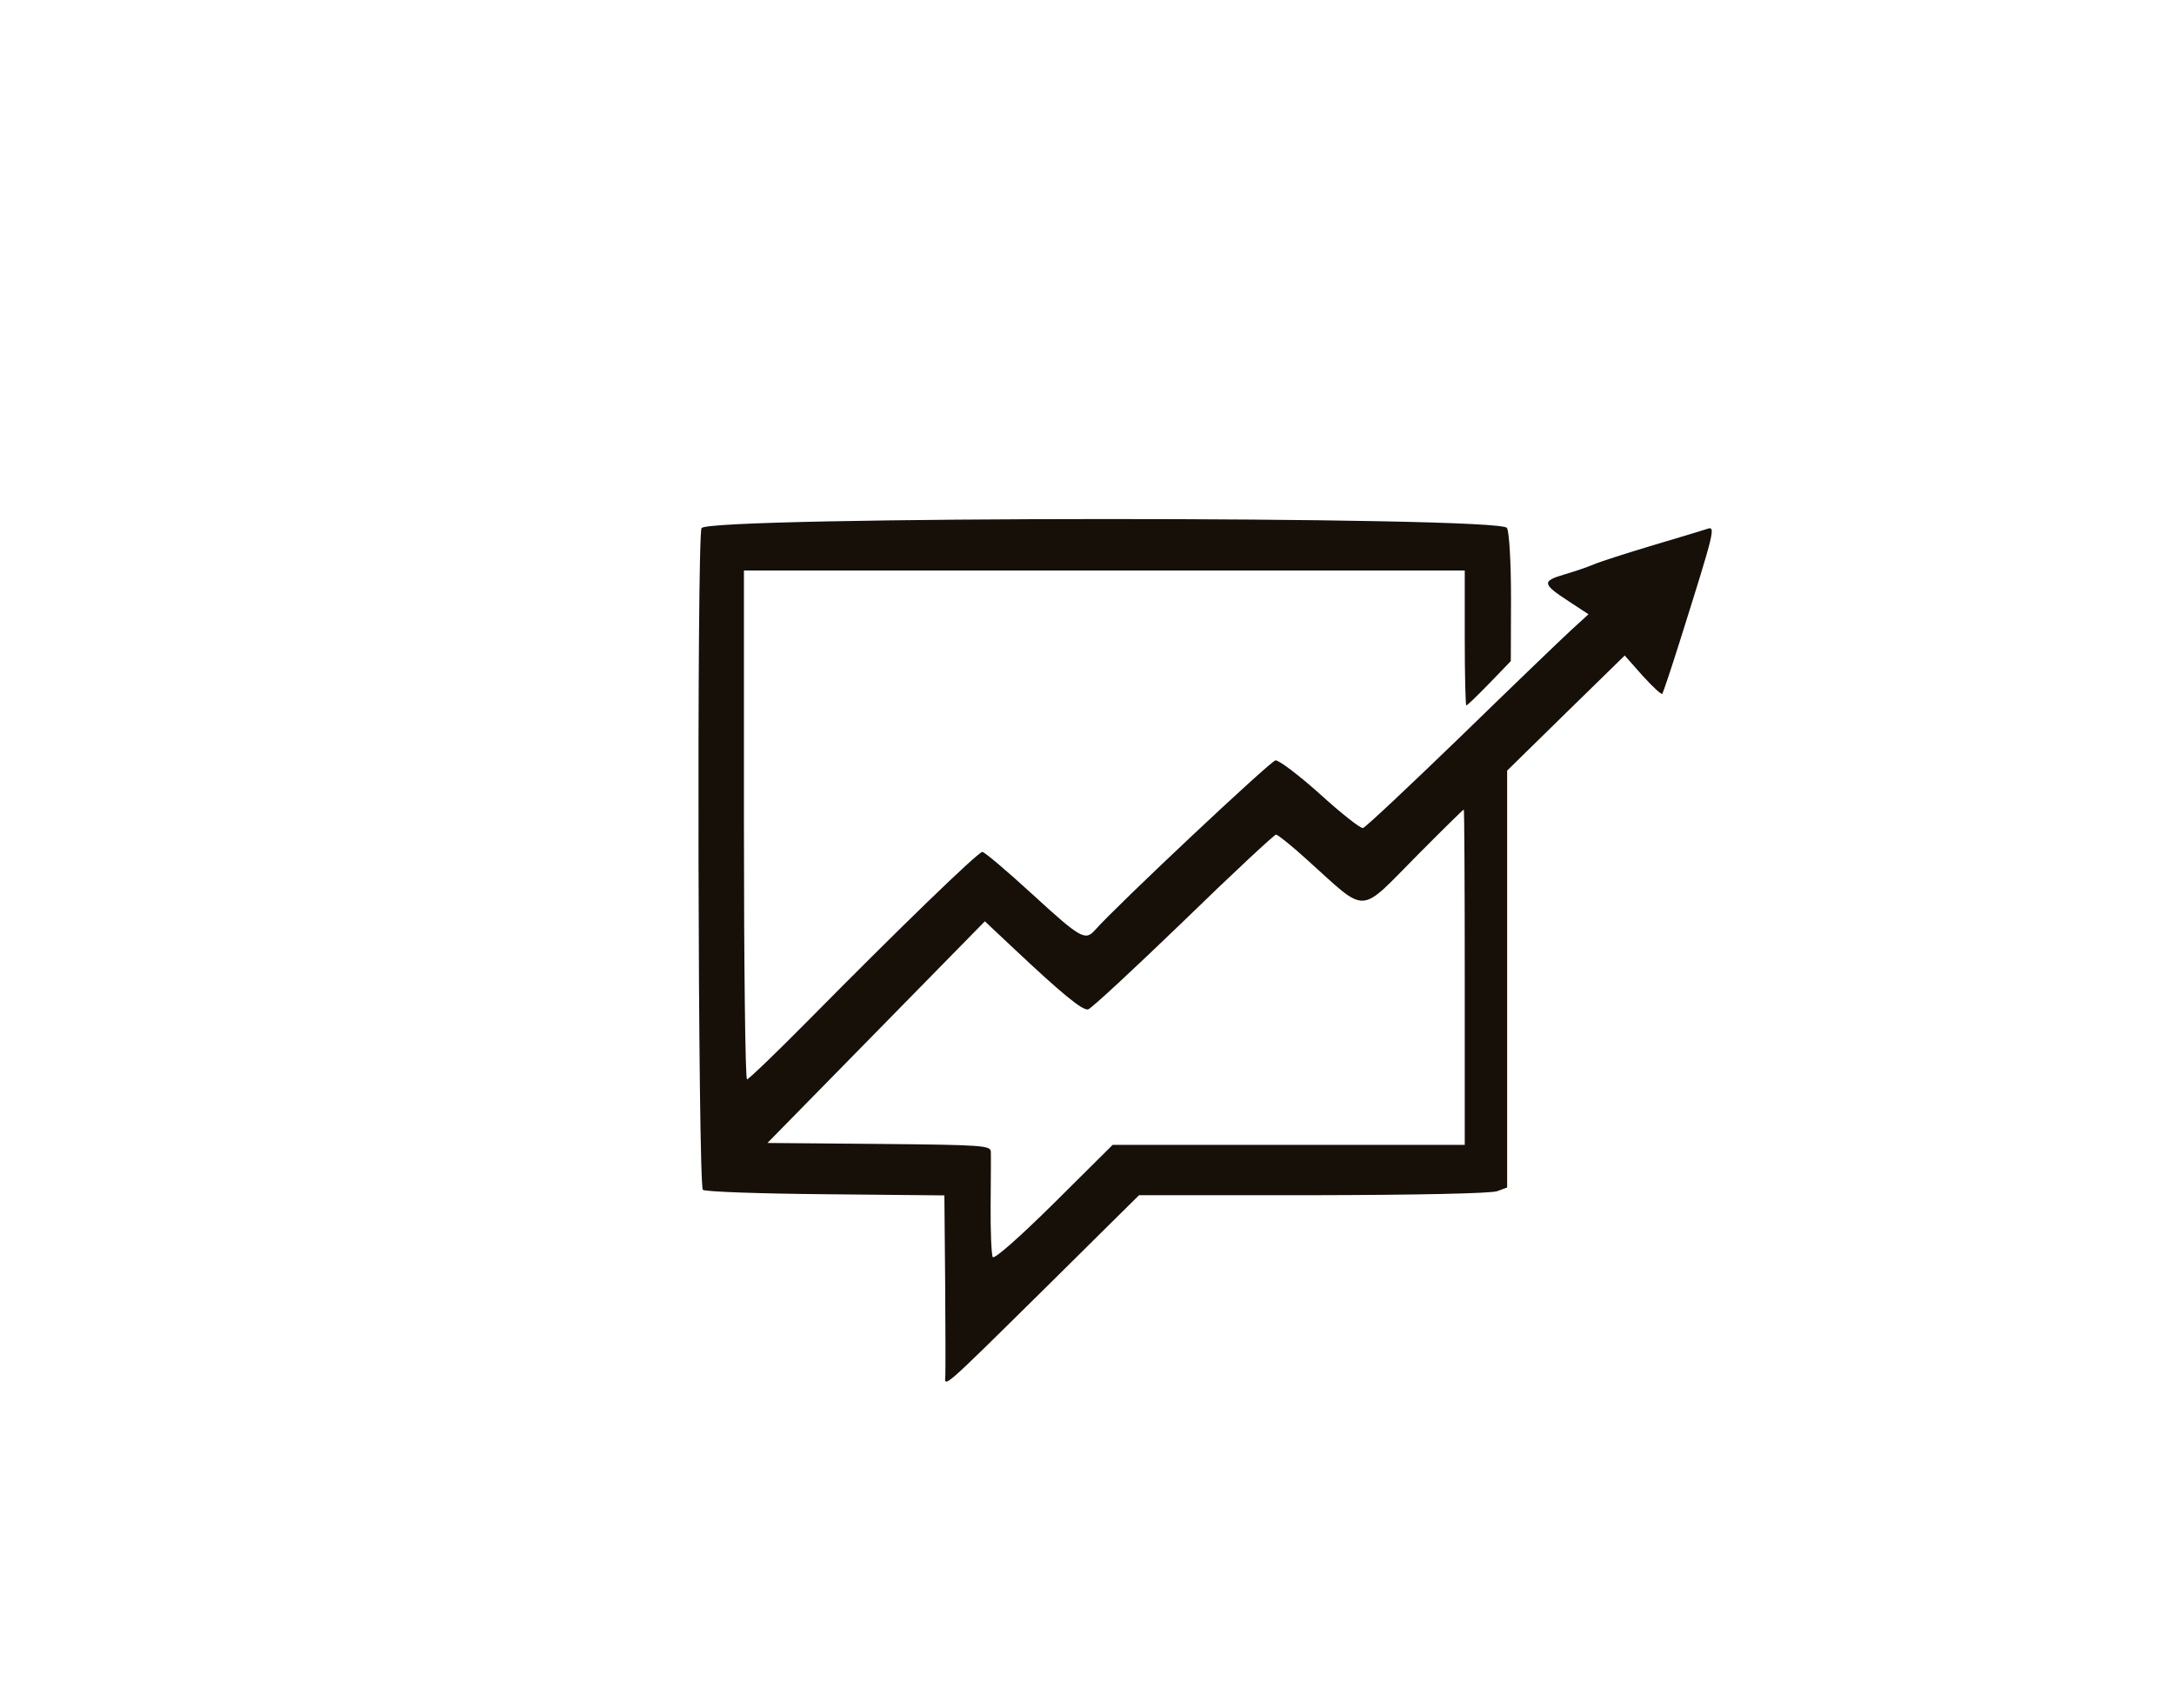
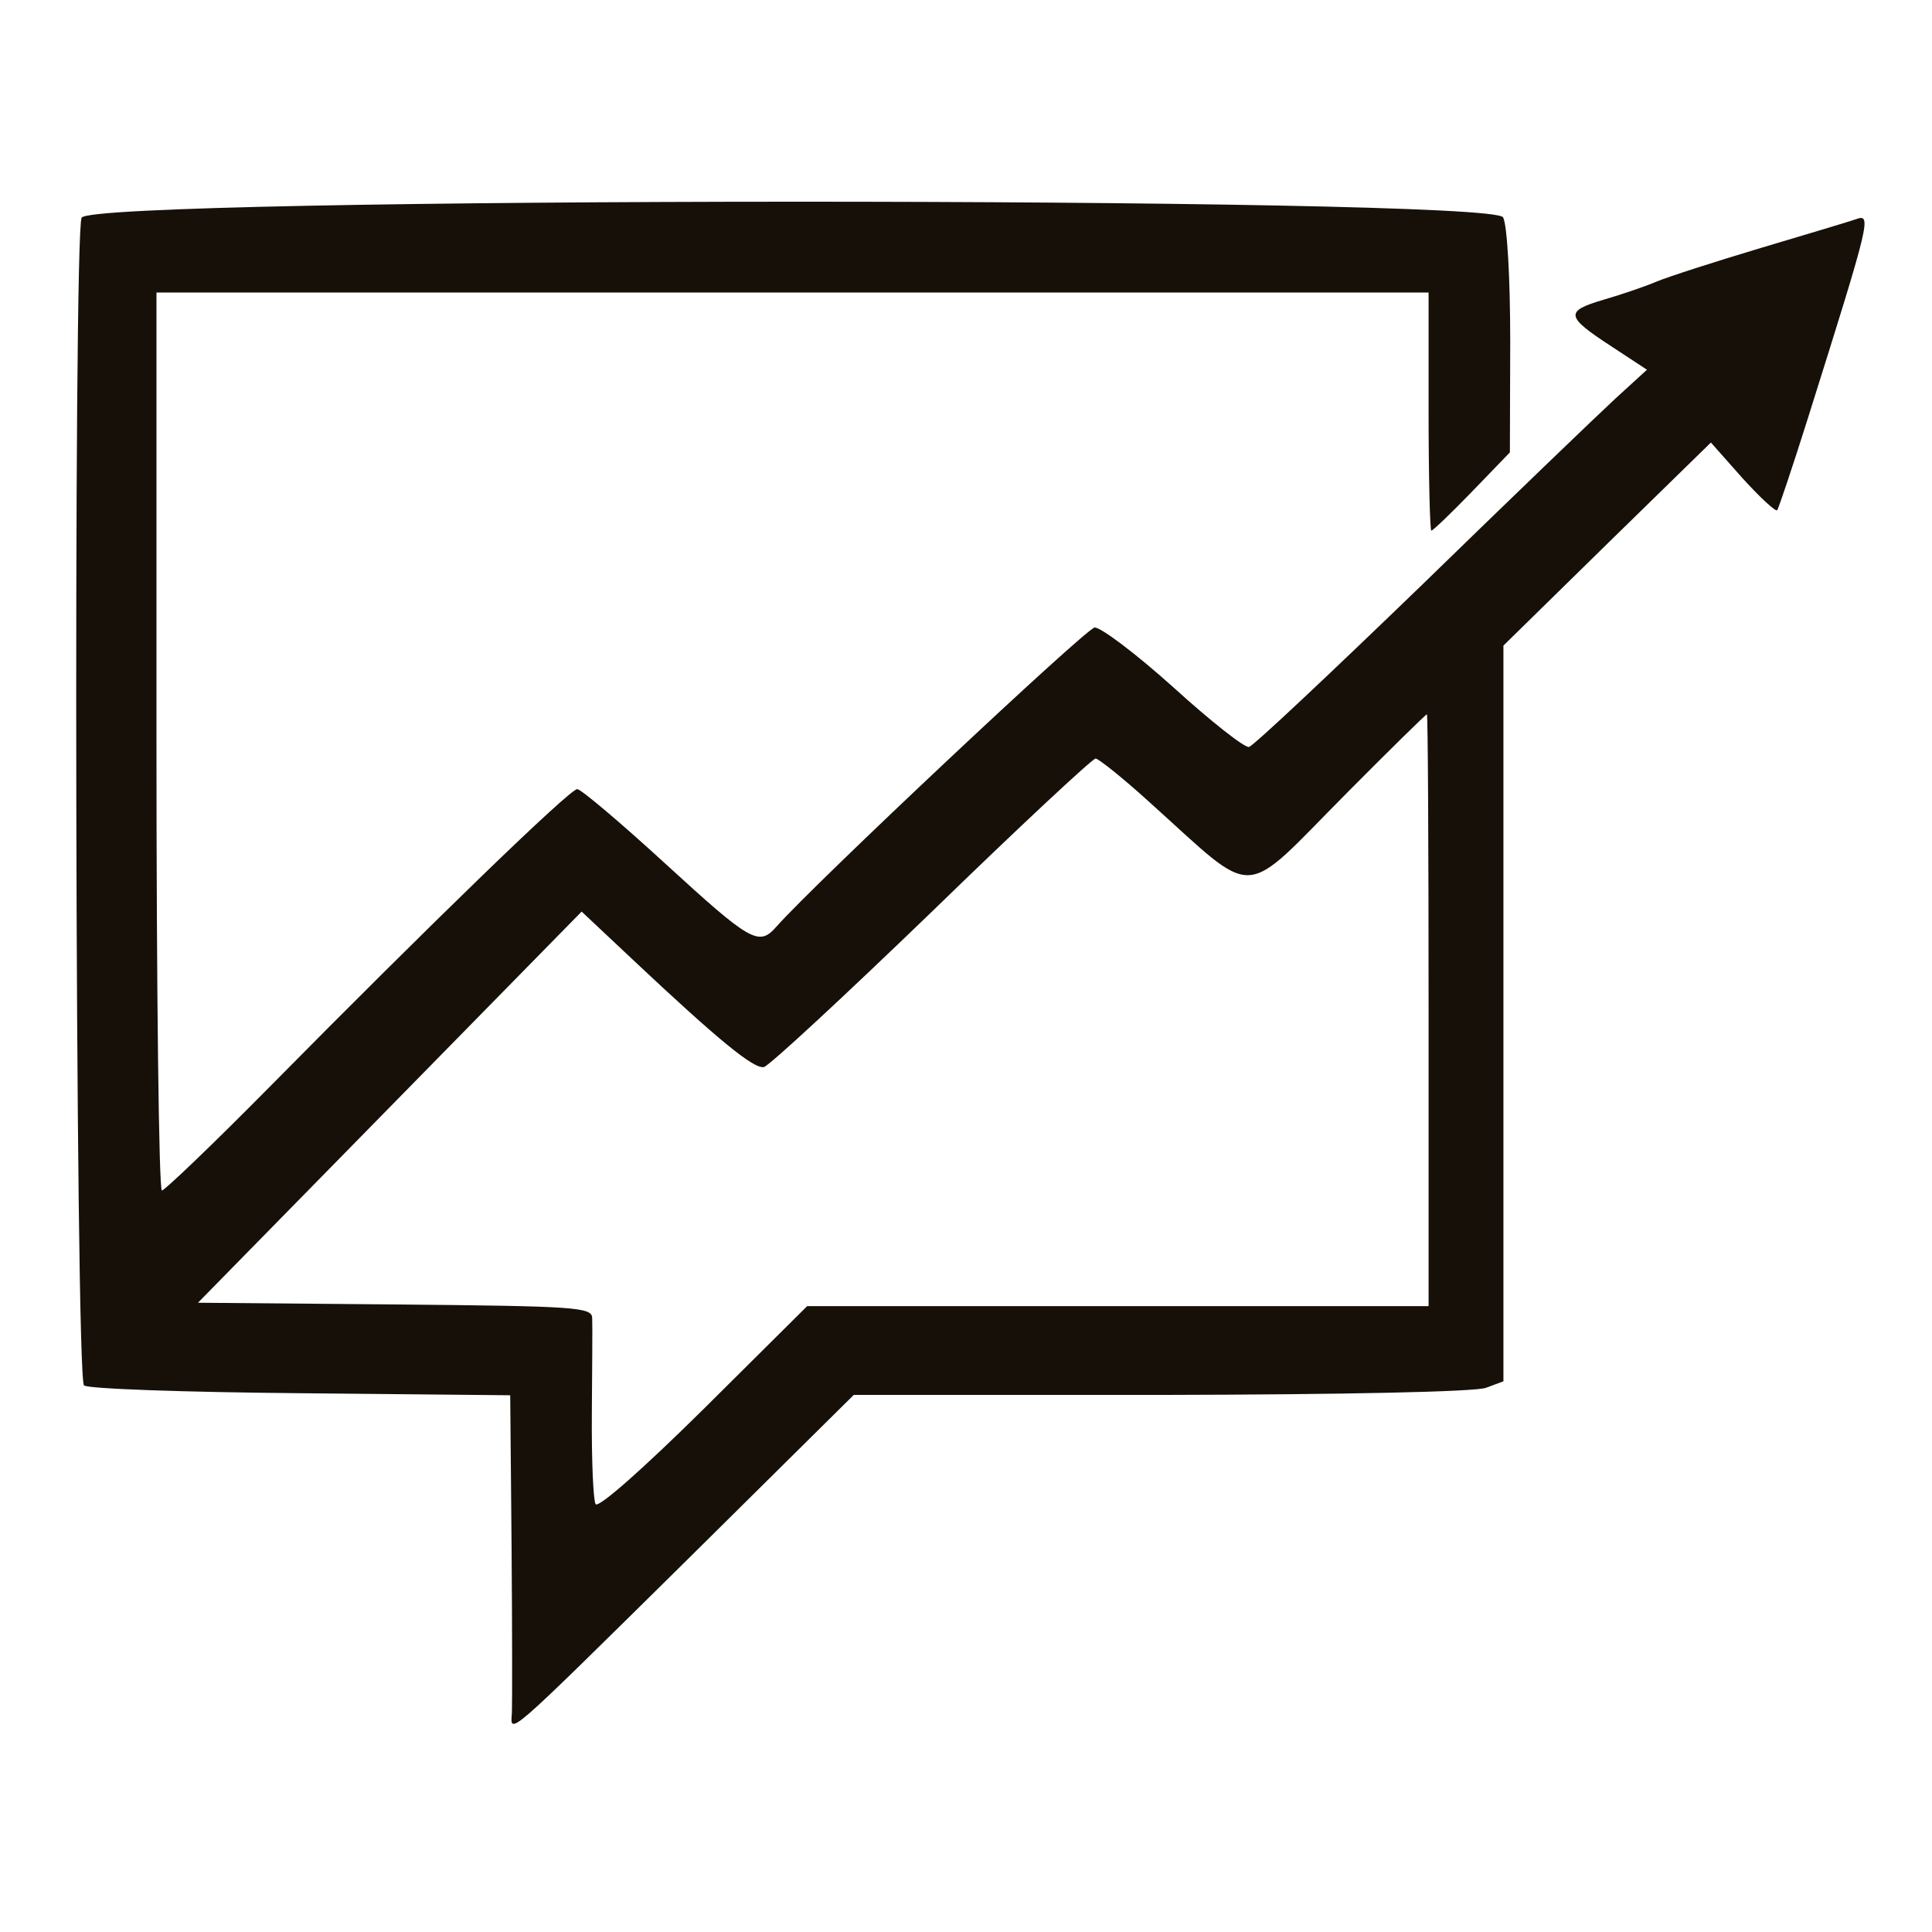
- <svg xmlns="http://www.w3.org/2000/svg" version="1.0" width="564pt" height="443pt" viewBox="0 0 564 443" preserveAspectRatio="xMidYMid meet">
+ <svg xmlns="http://www.w3.org/2000/svg" version="1.0" width="288" height="288" viewBox="170 105 284 284" preserveAspectRatio="xMidYMid meet">
  <style>g{fill:#161009}@media(prefers-color-scheme:dark){g{fill:#f3ebda}}</style>
  <g transform="translate(0,443) scale(0.05,-0.05)" fill="#000000" stroke="none">
    <path d="M3640 6120 c-25 -47 -19 -3408 7 -3433 9 -10 295 -20 635 -23 l618 -6 4 -444 c2 -244 2 -464 1 -489 -4 -65 -27 -86 510 444 l495 490 904 0 c537 1 924 9 955 21 l51 19 0 1082 0 1081 305 299 305 298 93 -105 c52 -57 97 -99 102 -94 4 6 45 127 90 270 185 588 189 603 140 585 -14 -5 -137 -42 -275 -83 -137 -41 -277 -86 -310 -100 -33 -14 -103 -38 -155 -53 -115 -34 -113 -49 22 -137 l105 -69 -93 -85 c-51 -47 -309 -295 -573 -552 -265 -256 -491 -469 -504 -472 -13 -3 -113 76 -222 175 -110 99 -215 178 -232 176 -27 -4 -825 -754 -936 -880 -51 -58 -75 -44 -325 185 -132 121 -249 220 -260 220 -22 0 -427 -392 -904 -875 -166 -168 -309 -305 -317 -305 -9 0 -16 594 -16 1320 l0 1320 1870 0 1870 0 0 -350 c0 -192 4 -350 8 -350 5 0 59 52 120 115 l111 115 1 326 c0 188 -9 343 -21 365 -33 62 -4146 61 -4179 -1z m3960 -2330 l0 -870 -914 0 -913 0 -304 -302 c-177 -175 -310 -293 -318 -280 -7 12 -12 132 -11 267 1 135 2 261 1 280 -1 32 -46 35 -580 40 l-579 5 564 575 564 575 150 -141 c252 -237 357 -323 386 -316 16 4 238 210 494 457 255 248 472 450 481 450 8 0 80 -57 158 -128 323 -290 264 -292 581 27 126 127 232 231 235 231 3 0 5 -391 5 -870z" />
  </g>
</svg>
